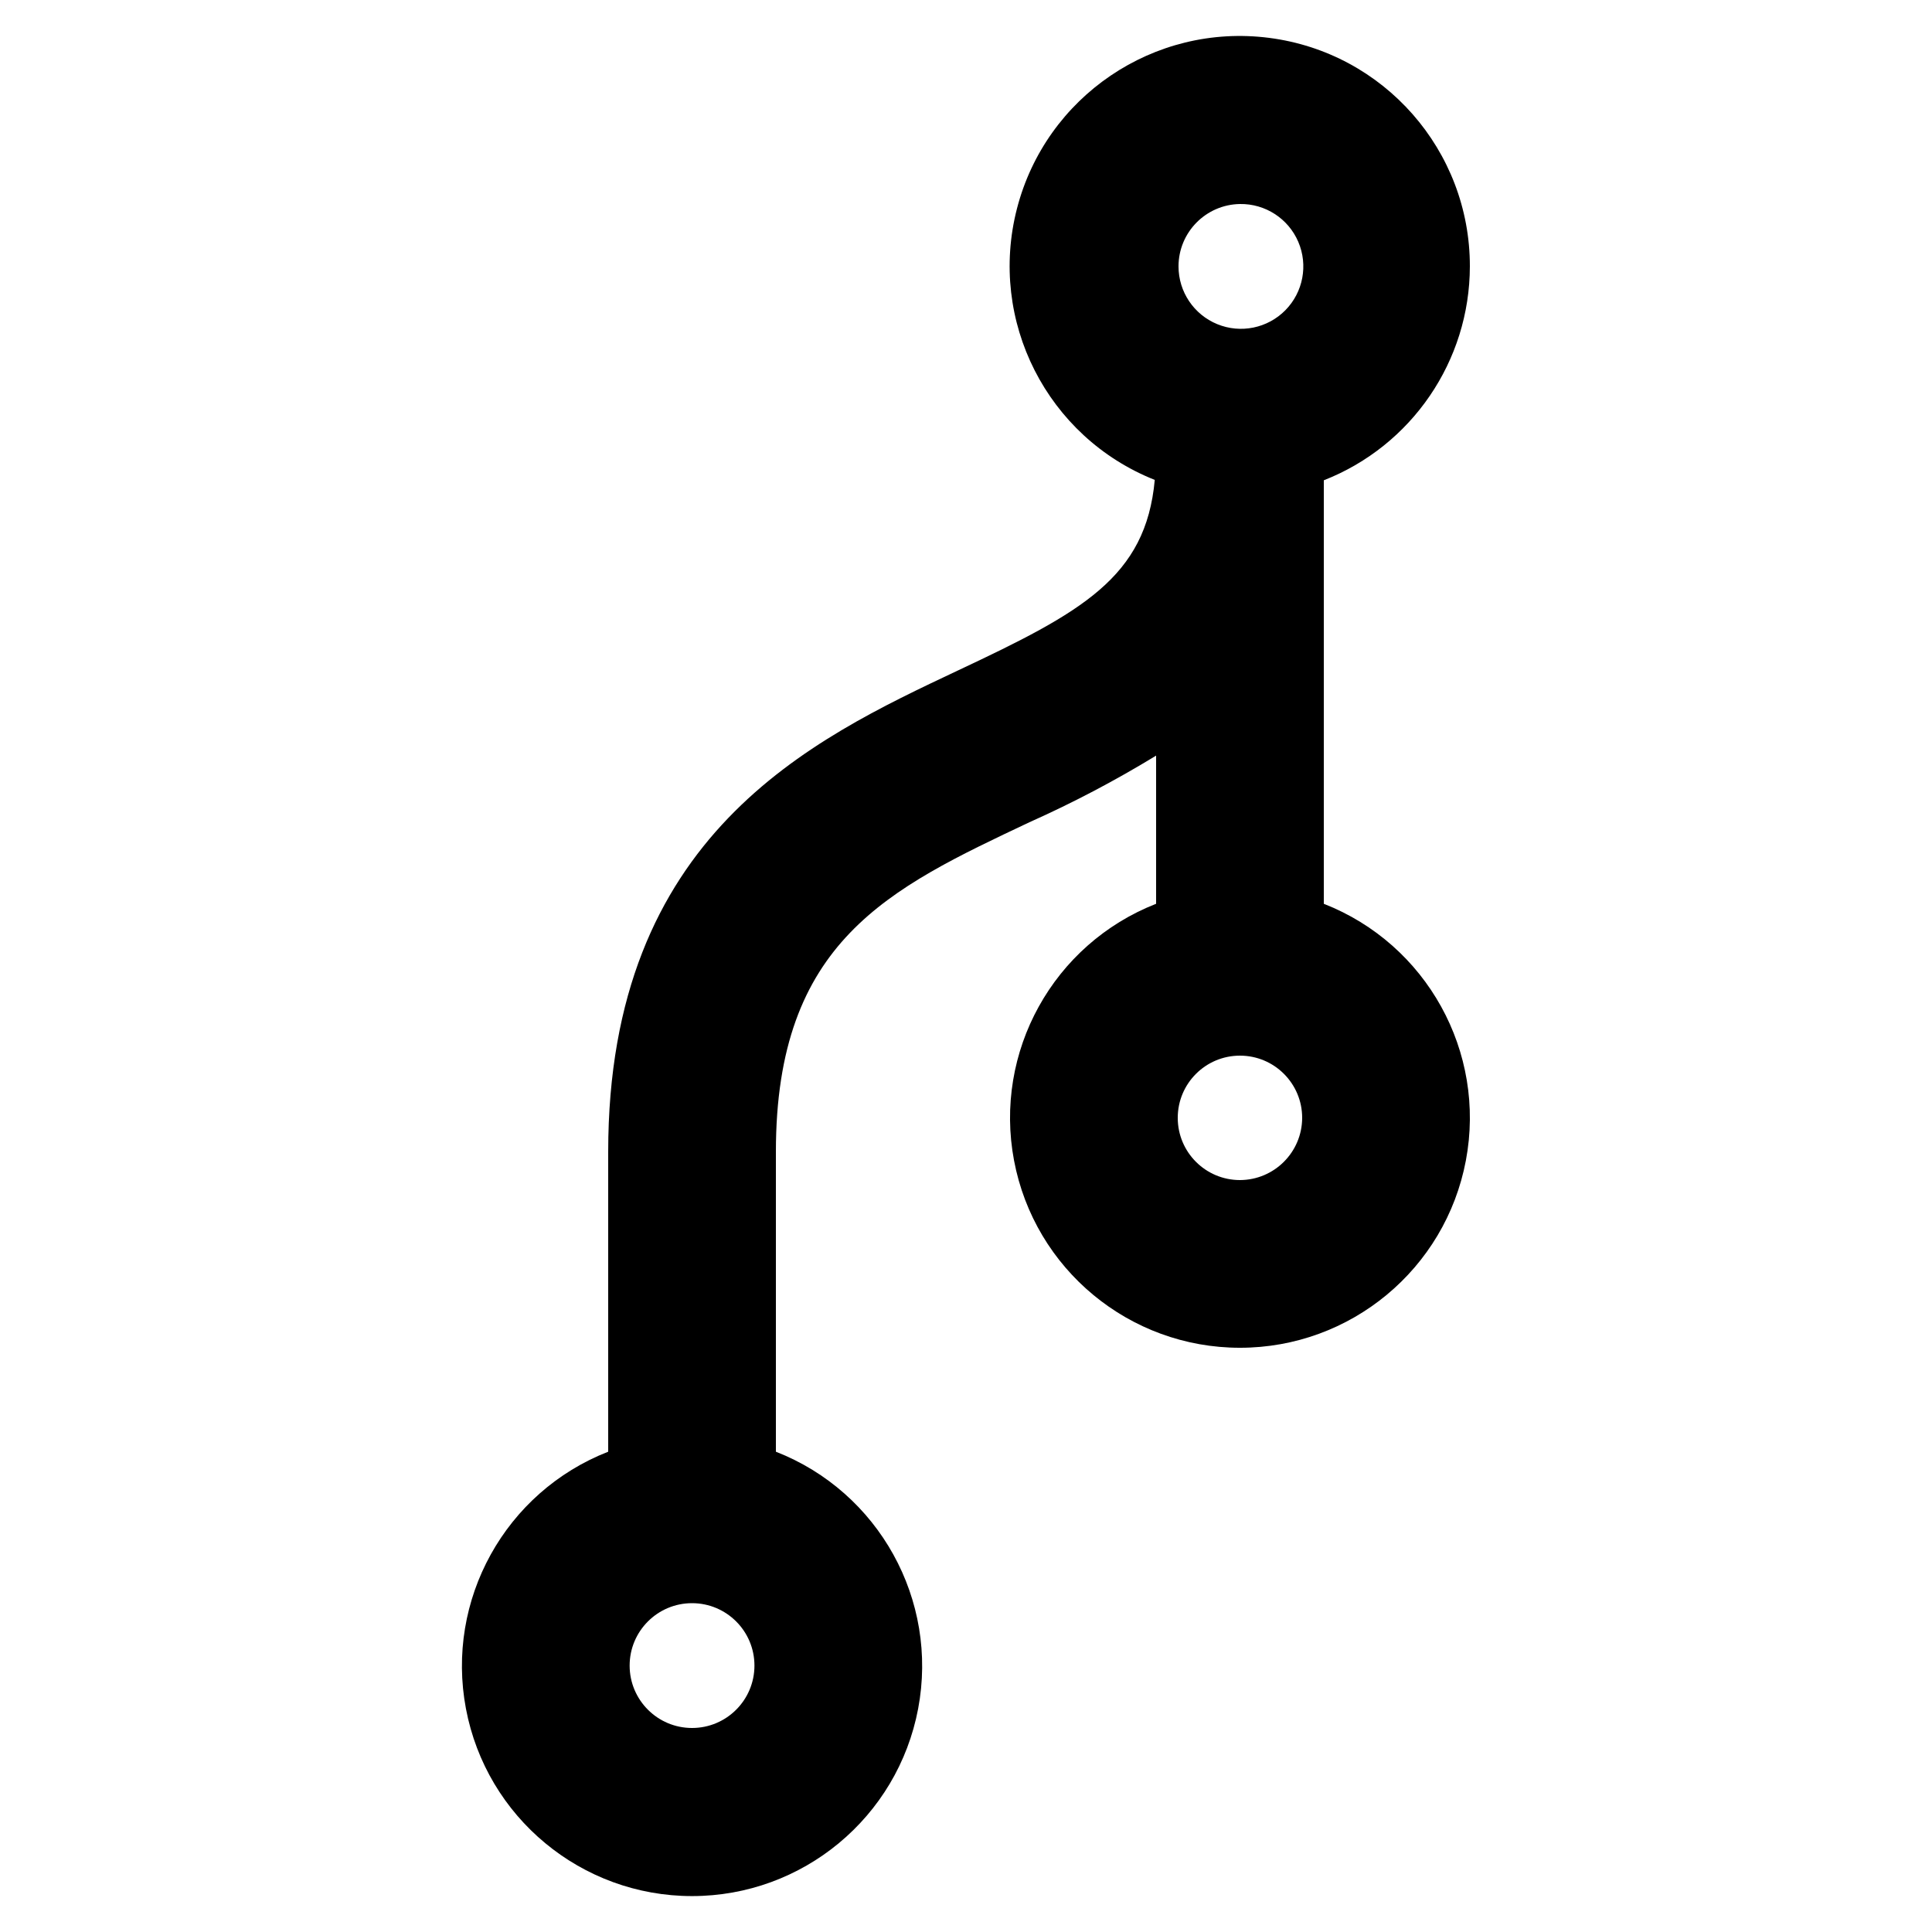
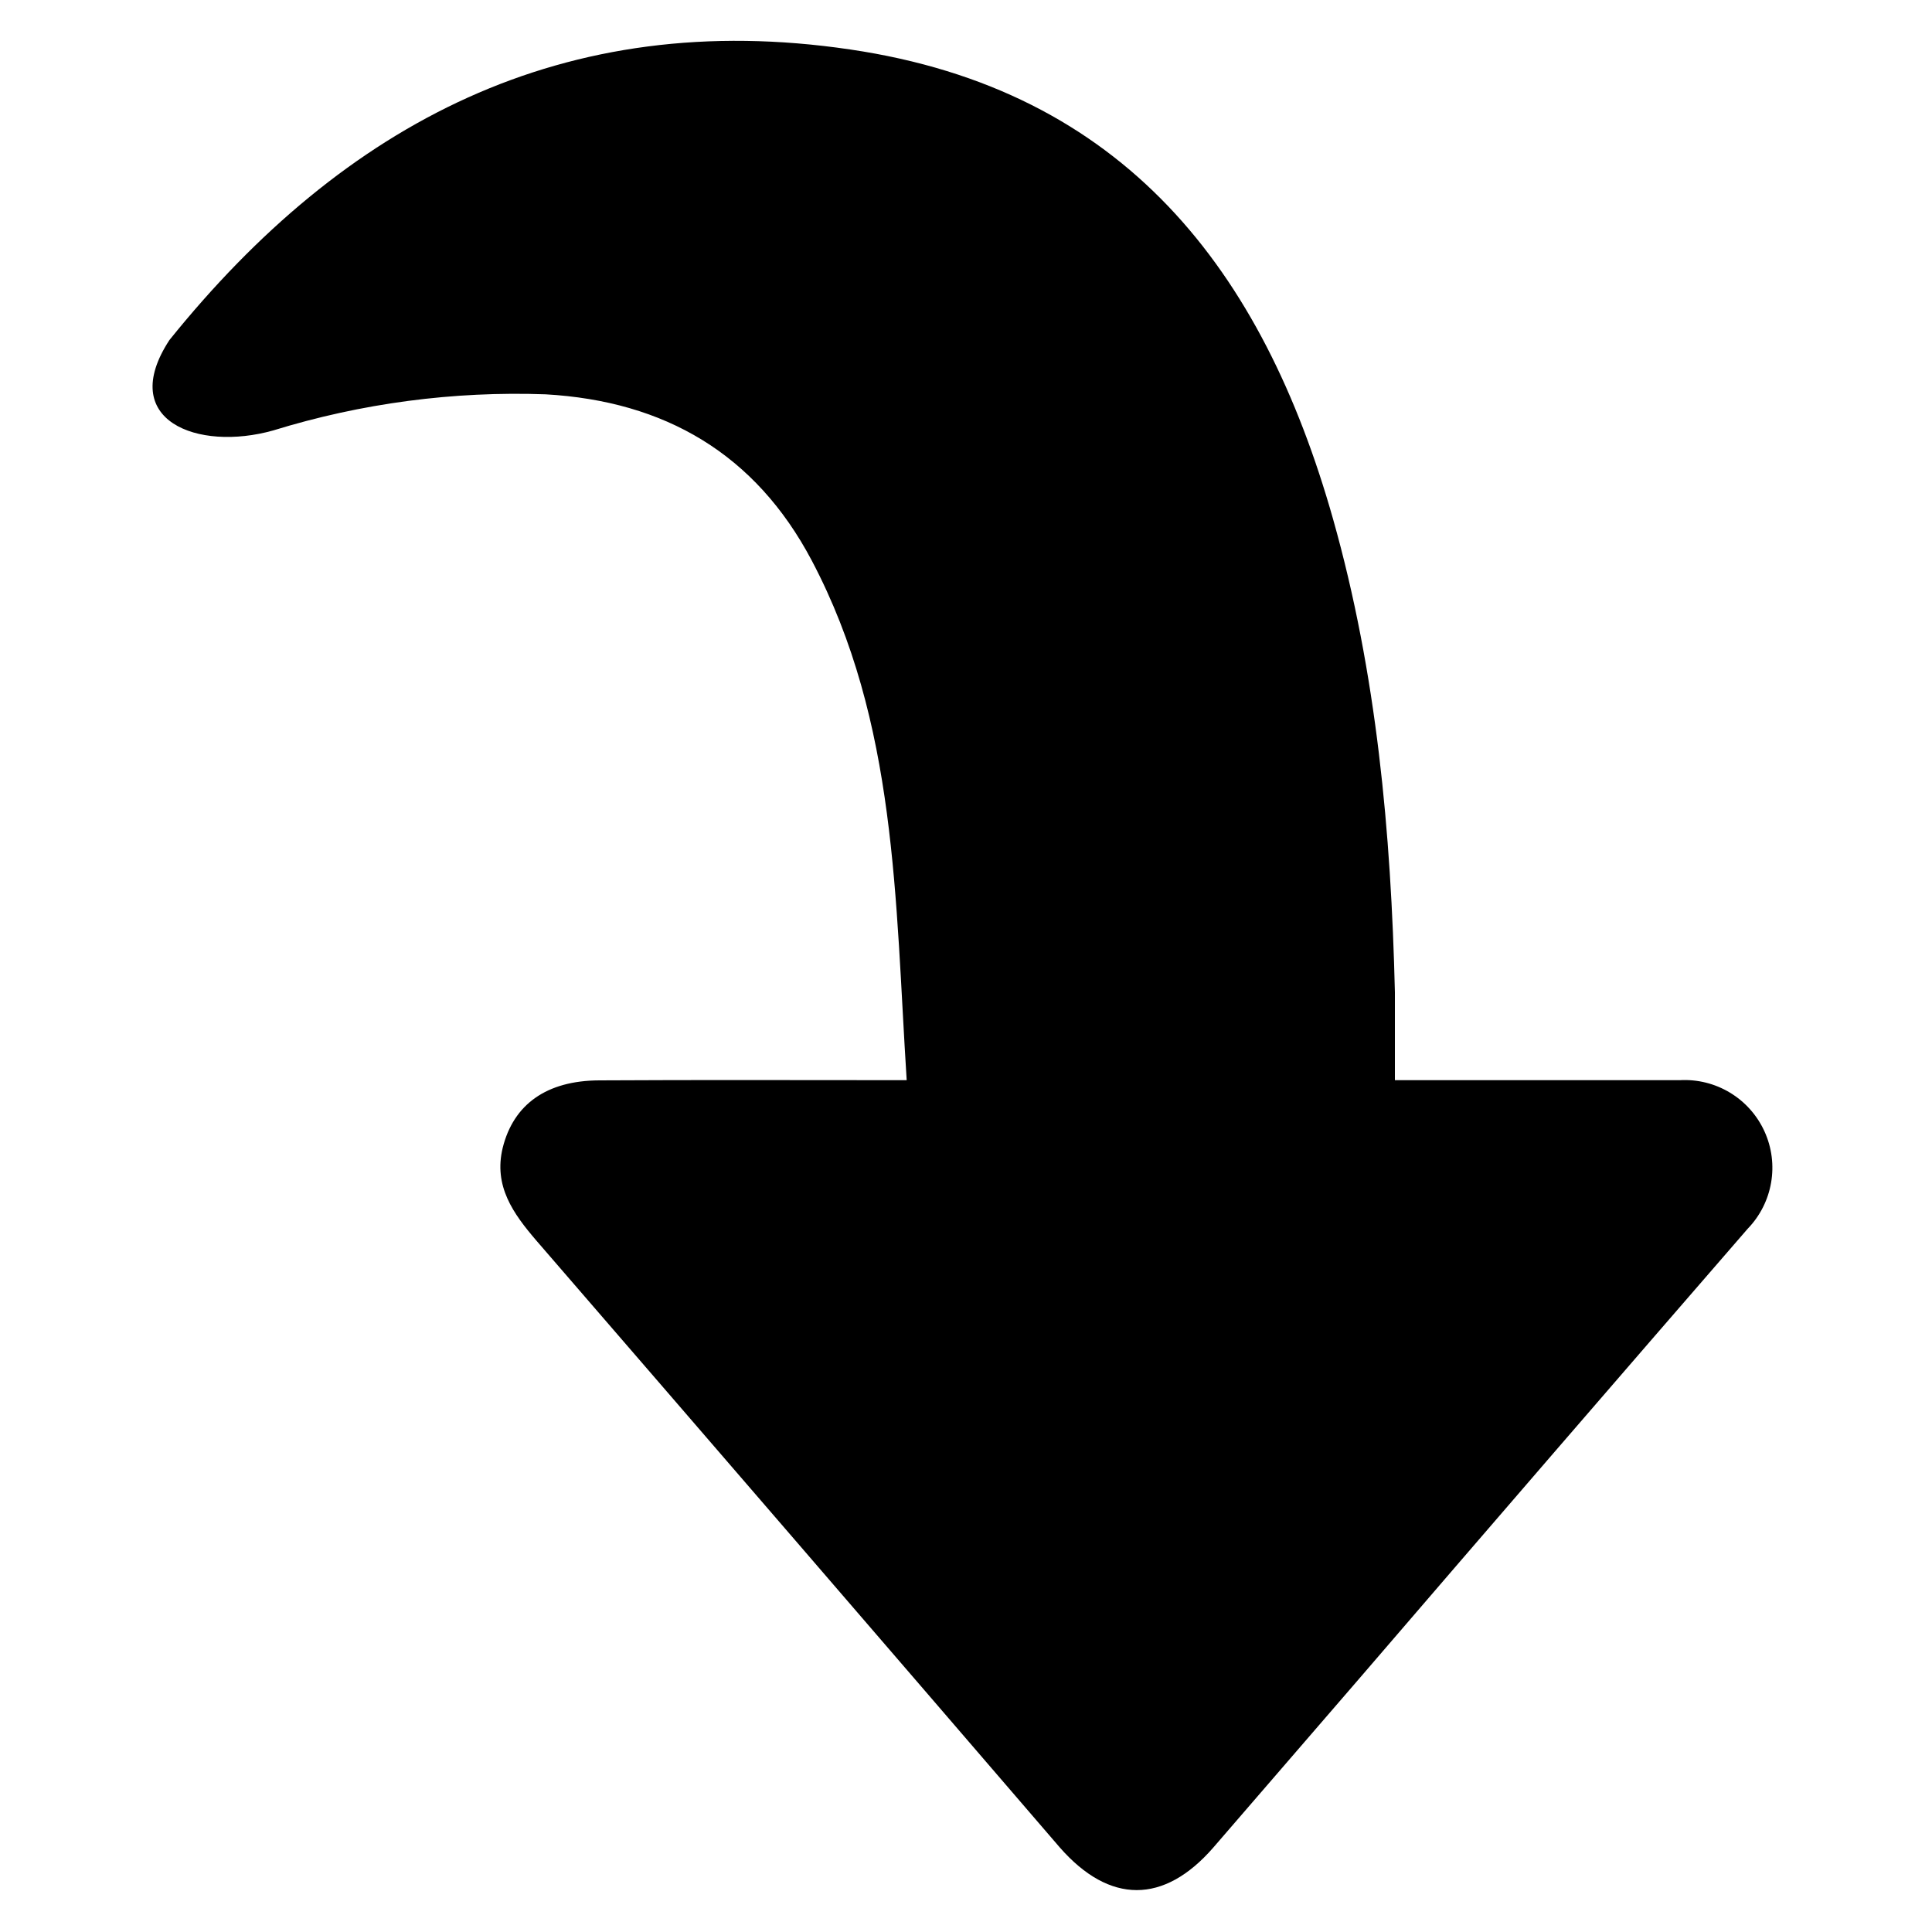
<svg xmlns="http://www.w3.org/2000/svg" id="Layer_1" data-name="Layer 1" viewBox="0 0 100 100">
-   <path d="M76.08,13.79A11.91,11.91,0,1,0,59.77,24.84c-.46,5.05-3.78,6.85-10.18,9.86C42,38.28,31.48,43.2,31.48,59.62V75.14a11.91,11.91,0,1,0,8.68,0V59.62C40.16,48.71,46,46,53.28,42.56a57.59,57.59,0,0,0,6.56-3.45v7.67a11.9,11.9,0,1,0,8.68,0V24.86A11.91,11.91,0,0,0,76.08,13.79ZM35.82,89.44a3.23,3.23,0,1,1,3.23-3.23A3.23,3.23,0,0,1,35.82,89.44ZM64.18,10.56A3.23,3.23,0,1,1,61,13.79,3.23,3.23,0,0,1,64.18,10.56Zm0,50.52a3.22,3.22,0,1,1,3.22-3.22A3.23,3.23,0,0,1,64.18,61.08Z" />
+   <path d="M46.93,55.91c-.6-9.36-.5-18.53-4.91-26.89-2.92-5.53-7.61-8.26-13.78-8.61a42.64,42.64,0,0,0-14.1,1.87c-3.91,1.1-8.1-.51-5.37-4.68C17.82,6.36,29.2.37,44,2.56,58.21,4.65,65.36,14,69,26.87c2.26,8,3,16.21,3.2,24.49,0,1.41,0,2.83,0,4.55h9.4c1.78,0,3.56,0,5.34,0a4.54,4.54,0,0,1,3.52,7.69Q80.38,75.22,70.34,86.9L62.8,95.63c-2.56,2.94-5.37,2.93-7.94,0Q41.32,79.89,27.76,64.21c-1.2-1.4-2.22-2.82-1.74-4.8.56-2.25,2.27-3.48,5-3.49C36.19,55.89,41.38,55.91,46.93,55.91Z" />
</svg>
